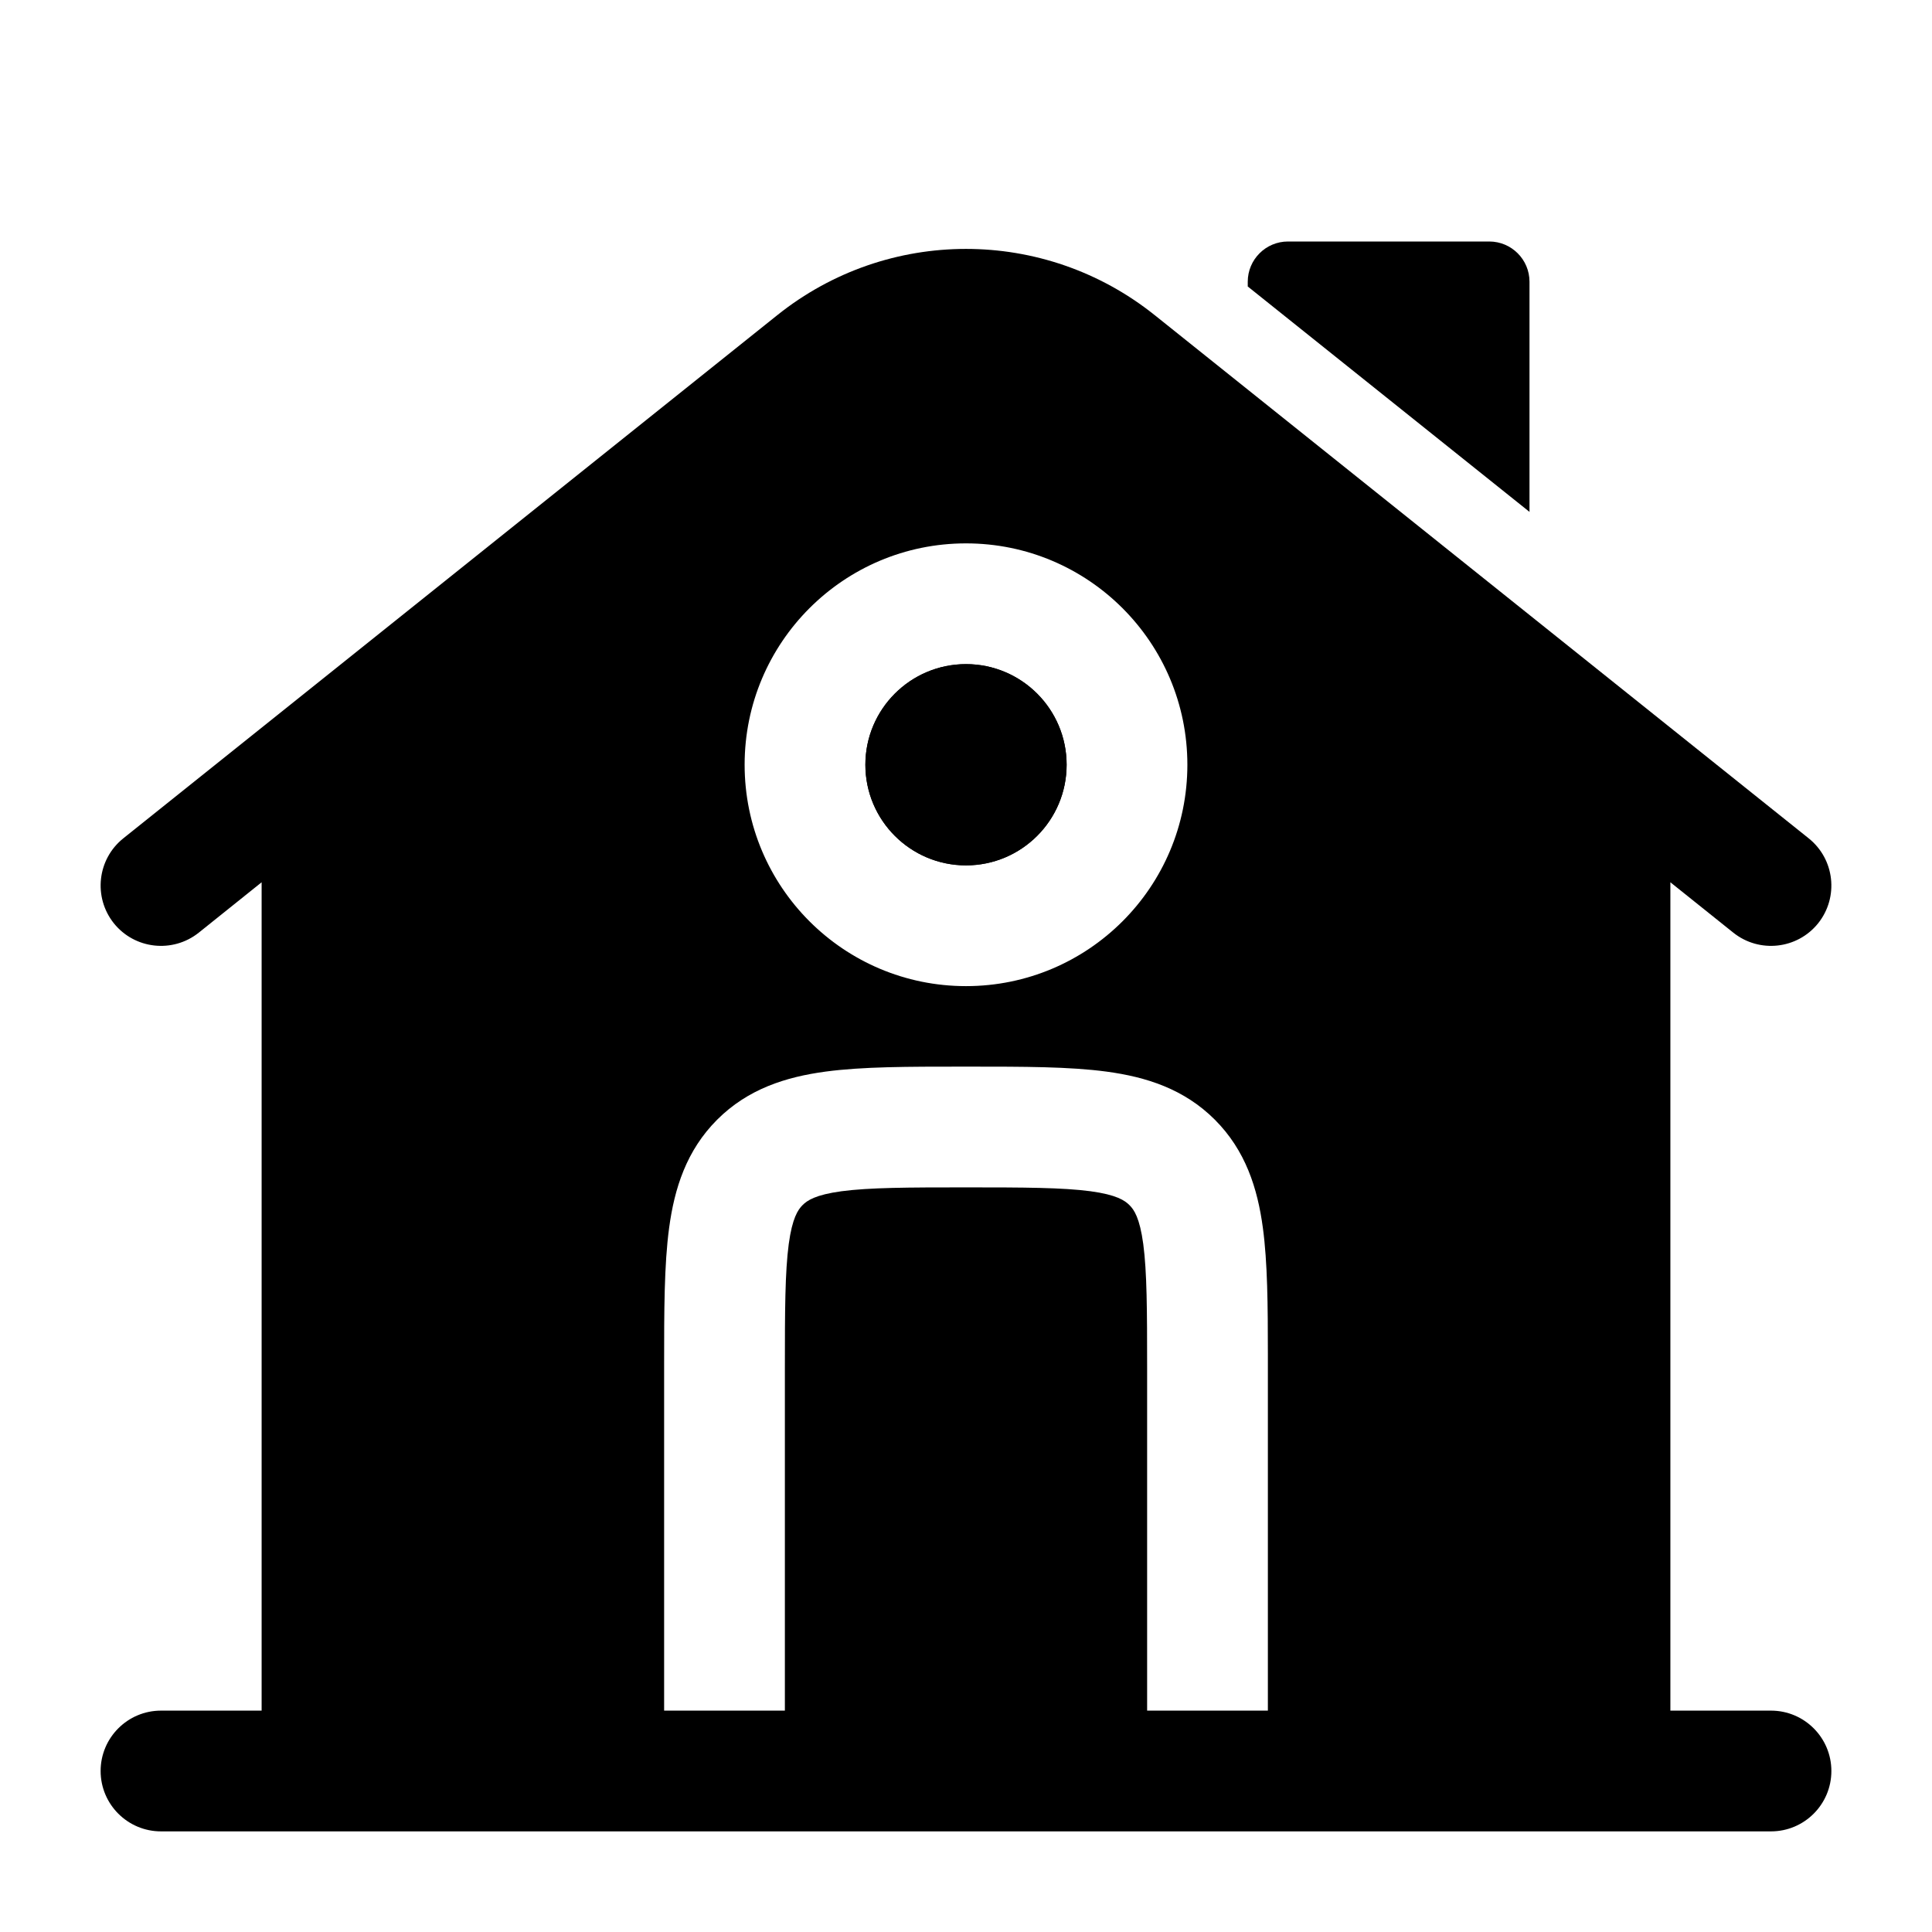
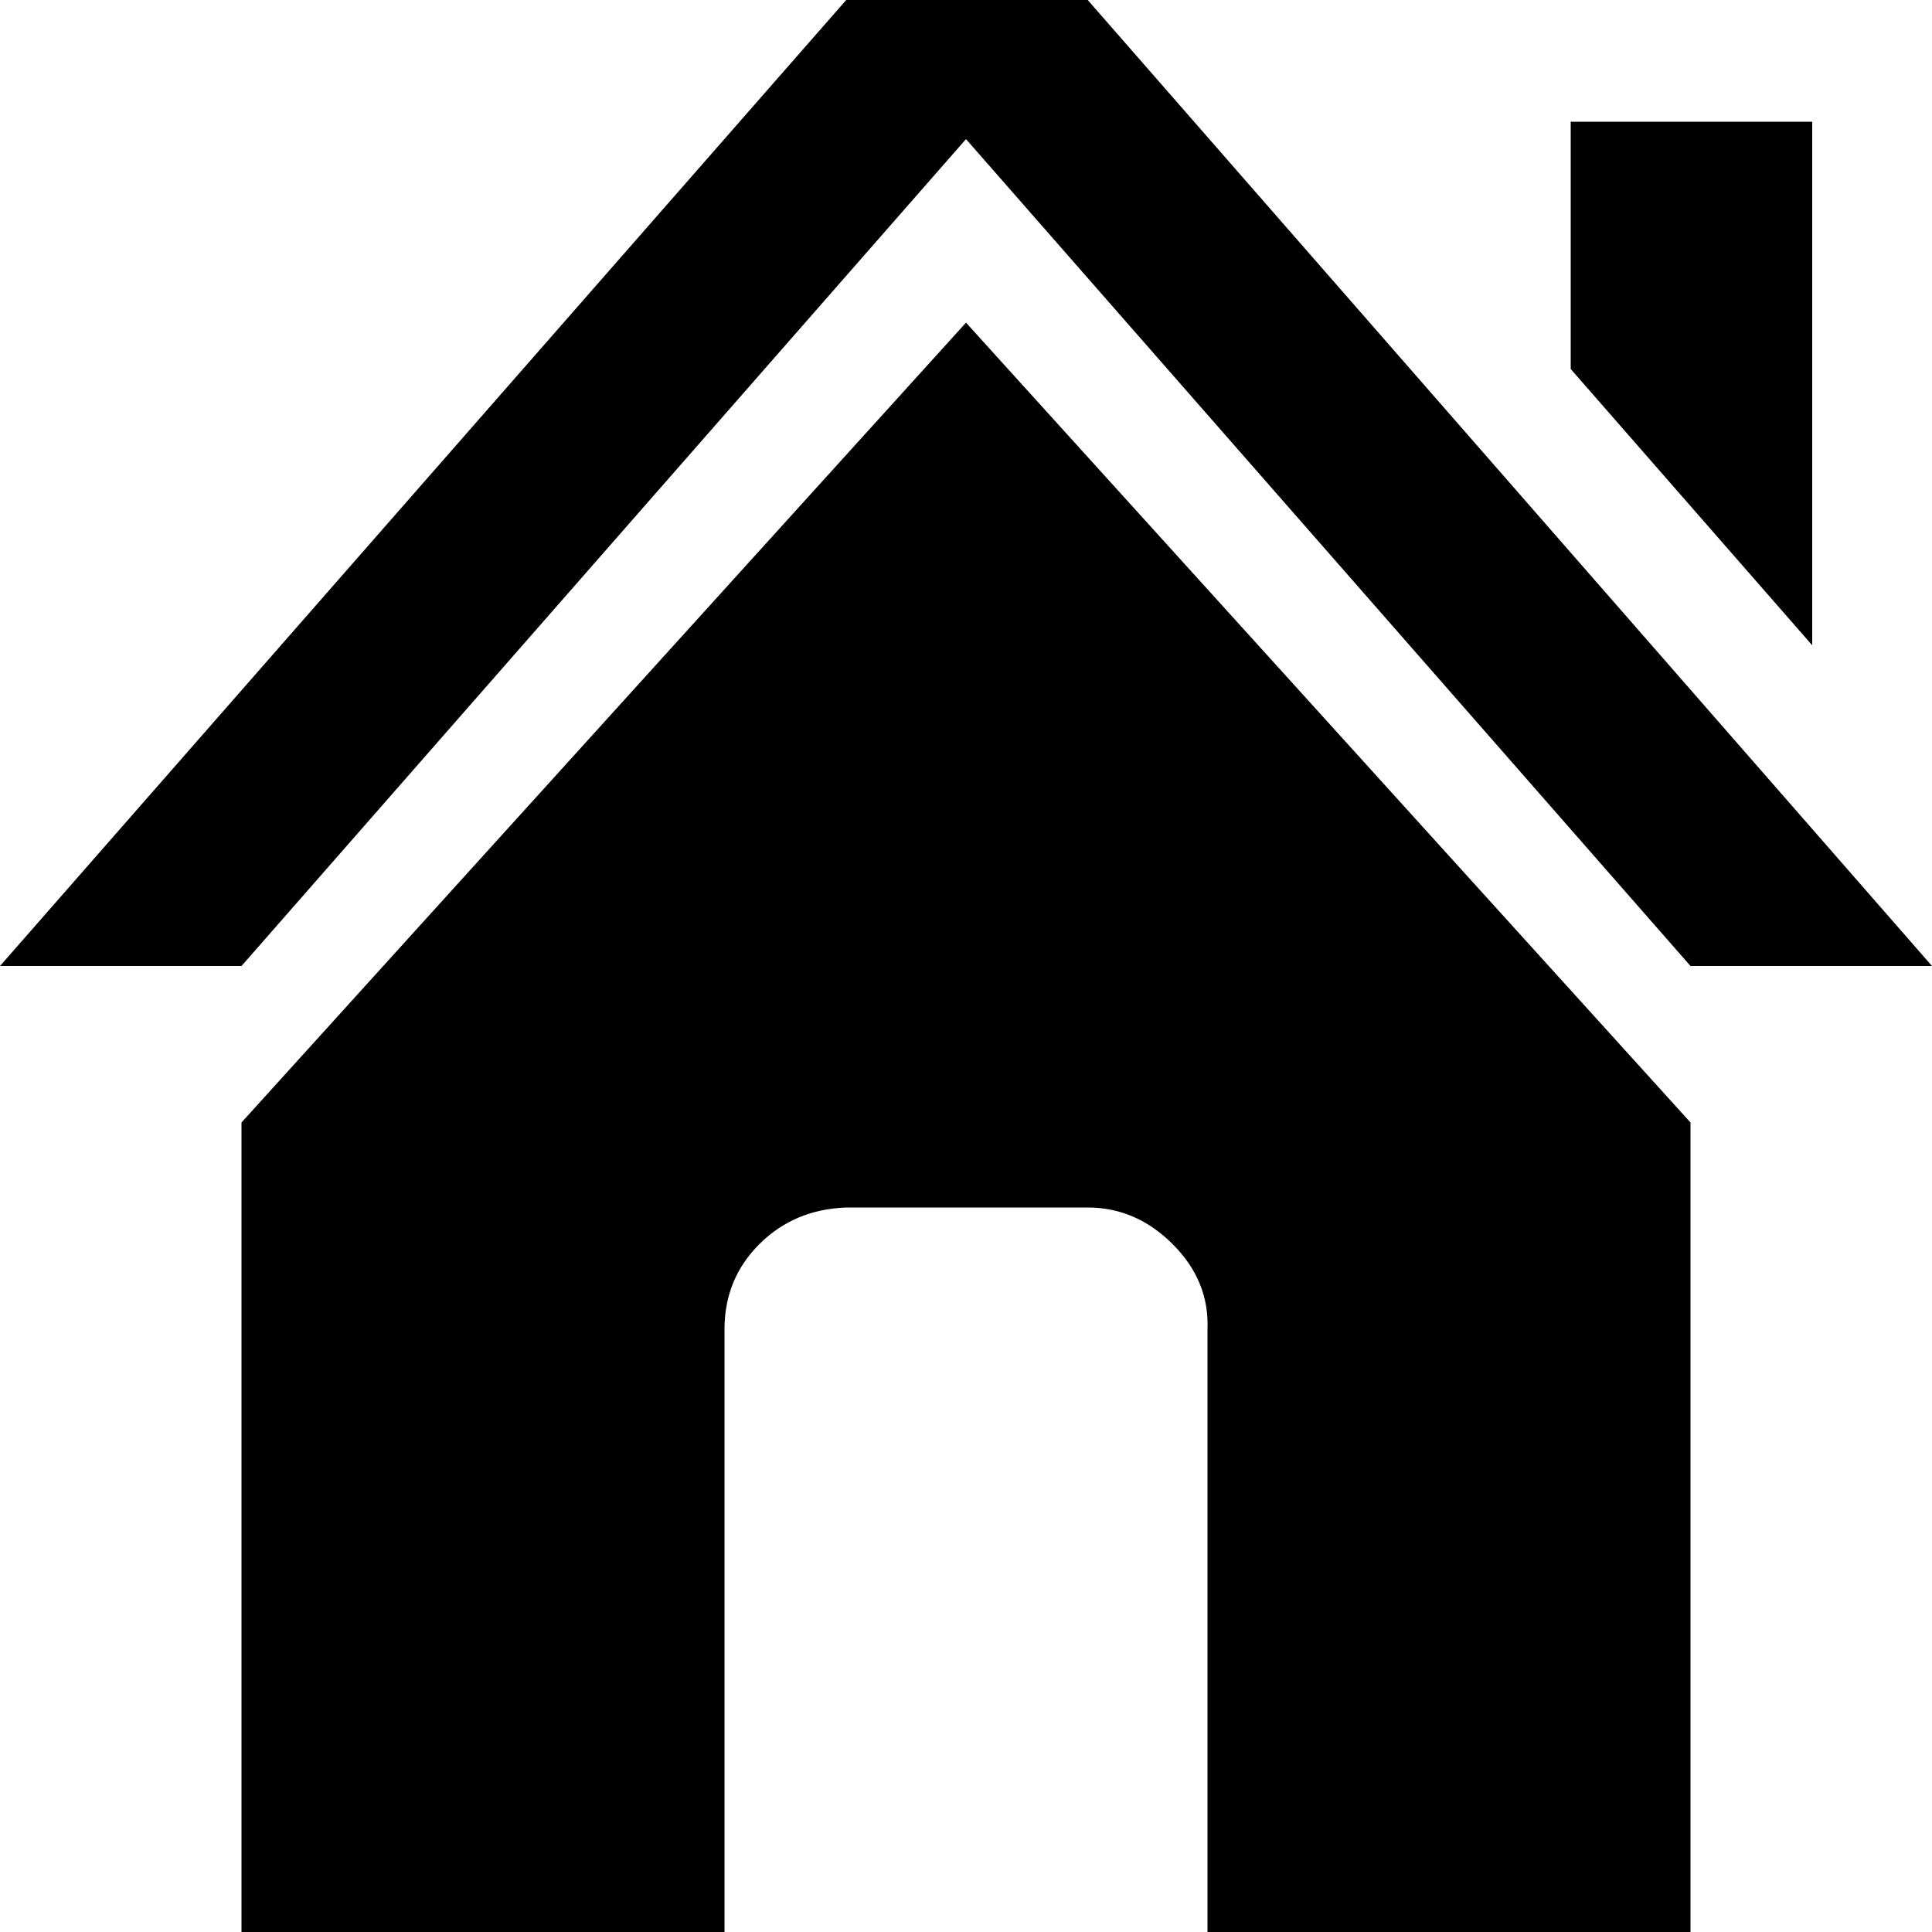
- <svg xmlns="http://www.w3.org/2000/svg" width="800px" height="800px" viewBox="0 0 24 24" fill="none">
-   <path d="M18.5 3H16C15.724 3 15.5 3.224 15.5 3.5V3.559L19 6.359V3.5C19 3.224 18.776 3 18.5 3Z" fill="#000000" />
-   <path fill-rule="evenodd" clip-rule="evenodd" d="M10.75 9.5C10.75 8.81 11.31 8.25 12 8.25C12.69 8.25 13.25 8.81 13.25 9.5C13.25 10.19 12.69 10.75 12 10.75C11.31 10.75 10.75 10.19 10.75 9.5Z" fill="#000000" />
-   <path fill-rule="evenodd" clip-rule="evenodd" d="M20.75 10.96L21.532 11.586C21.855 11.844 22.327 11.792 22.586 11.469C22.844 11.145 22.792 10.673 22.468 10.414L14.343 3.914C12.973 2.818 11.027 2.818 9.657 3.914L1.532 10.414C1.208 10.673 1.156 11.145 1.414 11.469C1.673 11.792 2.145 11.844 2.469 11.586L3.25 10.96V21.25H2C1.586 21.25 1.25 21.586 1.25 22C1.25 22.414 1.586 22.75 2 22.75H22C22.414 22.75 22.75 22.414 22.75 22C22.75 21.586 22.414 21.25 22 21.25H20.75V10.96ZM9.25 9.5C9.25 7.981 10.481 6.75 12 6.75C13.519 6.75 14.75 7.981 14.75 9.5C14.75 11.019 13.519 12.25 12 12.25C10.481 12.25 9.25 11.019 9.25 9.5ZM12.049 13.25C12.714 13.25 13.287 13.25 13.746 13.312C14.238 13.378 14.709 13.527 15.091 13.909C15.473 14.291 15.622 14.762 15.688 15.254C15.746 15.684 15.75 16.215 15.75 16.827C15.75 16.868 15.75 16.909 15.75 16.951L15.75 21.25H14.25V17C14.25 16.272 14.248 15.801 14.202 15.454C14.158 15.129 14.088 15.027 14.03 14.97C13.973 14.913 13.871 14.842 13.546 14.798C13.199 14.752 12.728 14.75 12 14.75C11.272 14.75 10.801 14.752 10.454 14.798C10.129 14.842 10.027 14.913 9.97 14.97C9.913 15.027 9.842 15.129 9.798 15.454C9.752 15.801 9.75 16.272 9.75 17V21.25H8.25L8.25 16.951C8.25 16.286 8.25 15.713 8.312 15.254C8.378 14.762 8.527 14.291 8.909 13.909C9.291 13.527 9.763 13.378 10.254 13.312C10.713 13.25 11.286 13.25 11.951 13.25H12.049Z" fill="#000000" />
-   <path fill-rule="evenodd" clip-rule="evenodd" d="M10.75 9.5C10.75 8.81 11.31 8.25 12 8.25C12.69 8.25 13.25 8.81 13.25 9.5C13.25 10.19 12.69 10.75 12 10.75C11.31 10.75 10.75 10.19 10.75 9.5Z" fill="#000000" />
+ <svg xmlns="http://www.w3.org/2000/svg" fill="#000000" width="800px" height="800px" viewBox="0 0 32 32" version="1.1">
+   <path d="M0 16h4l12-13.696 12 13.696h4l-13.984-16h-4zM4 32h8v-9.984q0-0.832 0.576-1.408t1.44-0.608h4q0.8 0 1.408 0.608t0.576 1.408v9.984h8v-13.408l-12-13.248-12 13.248v13.408zM26.016 6.112l4 4.576v-8.672h-4v4.096z" />
</svg>
